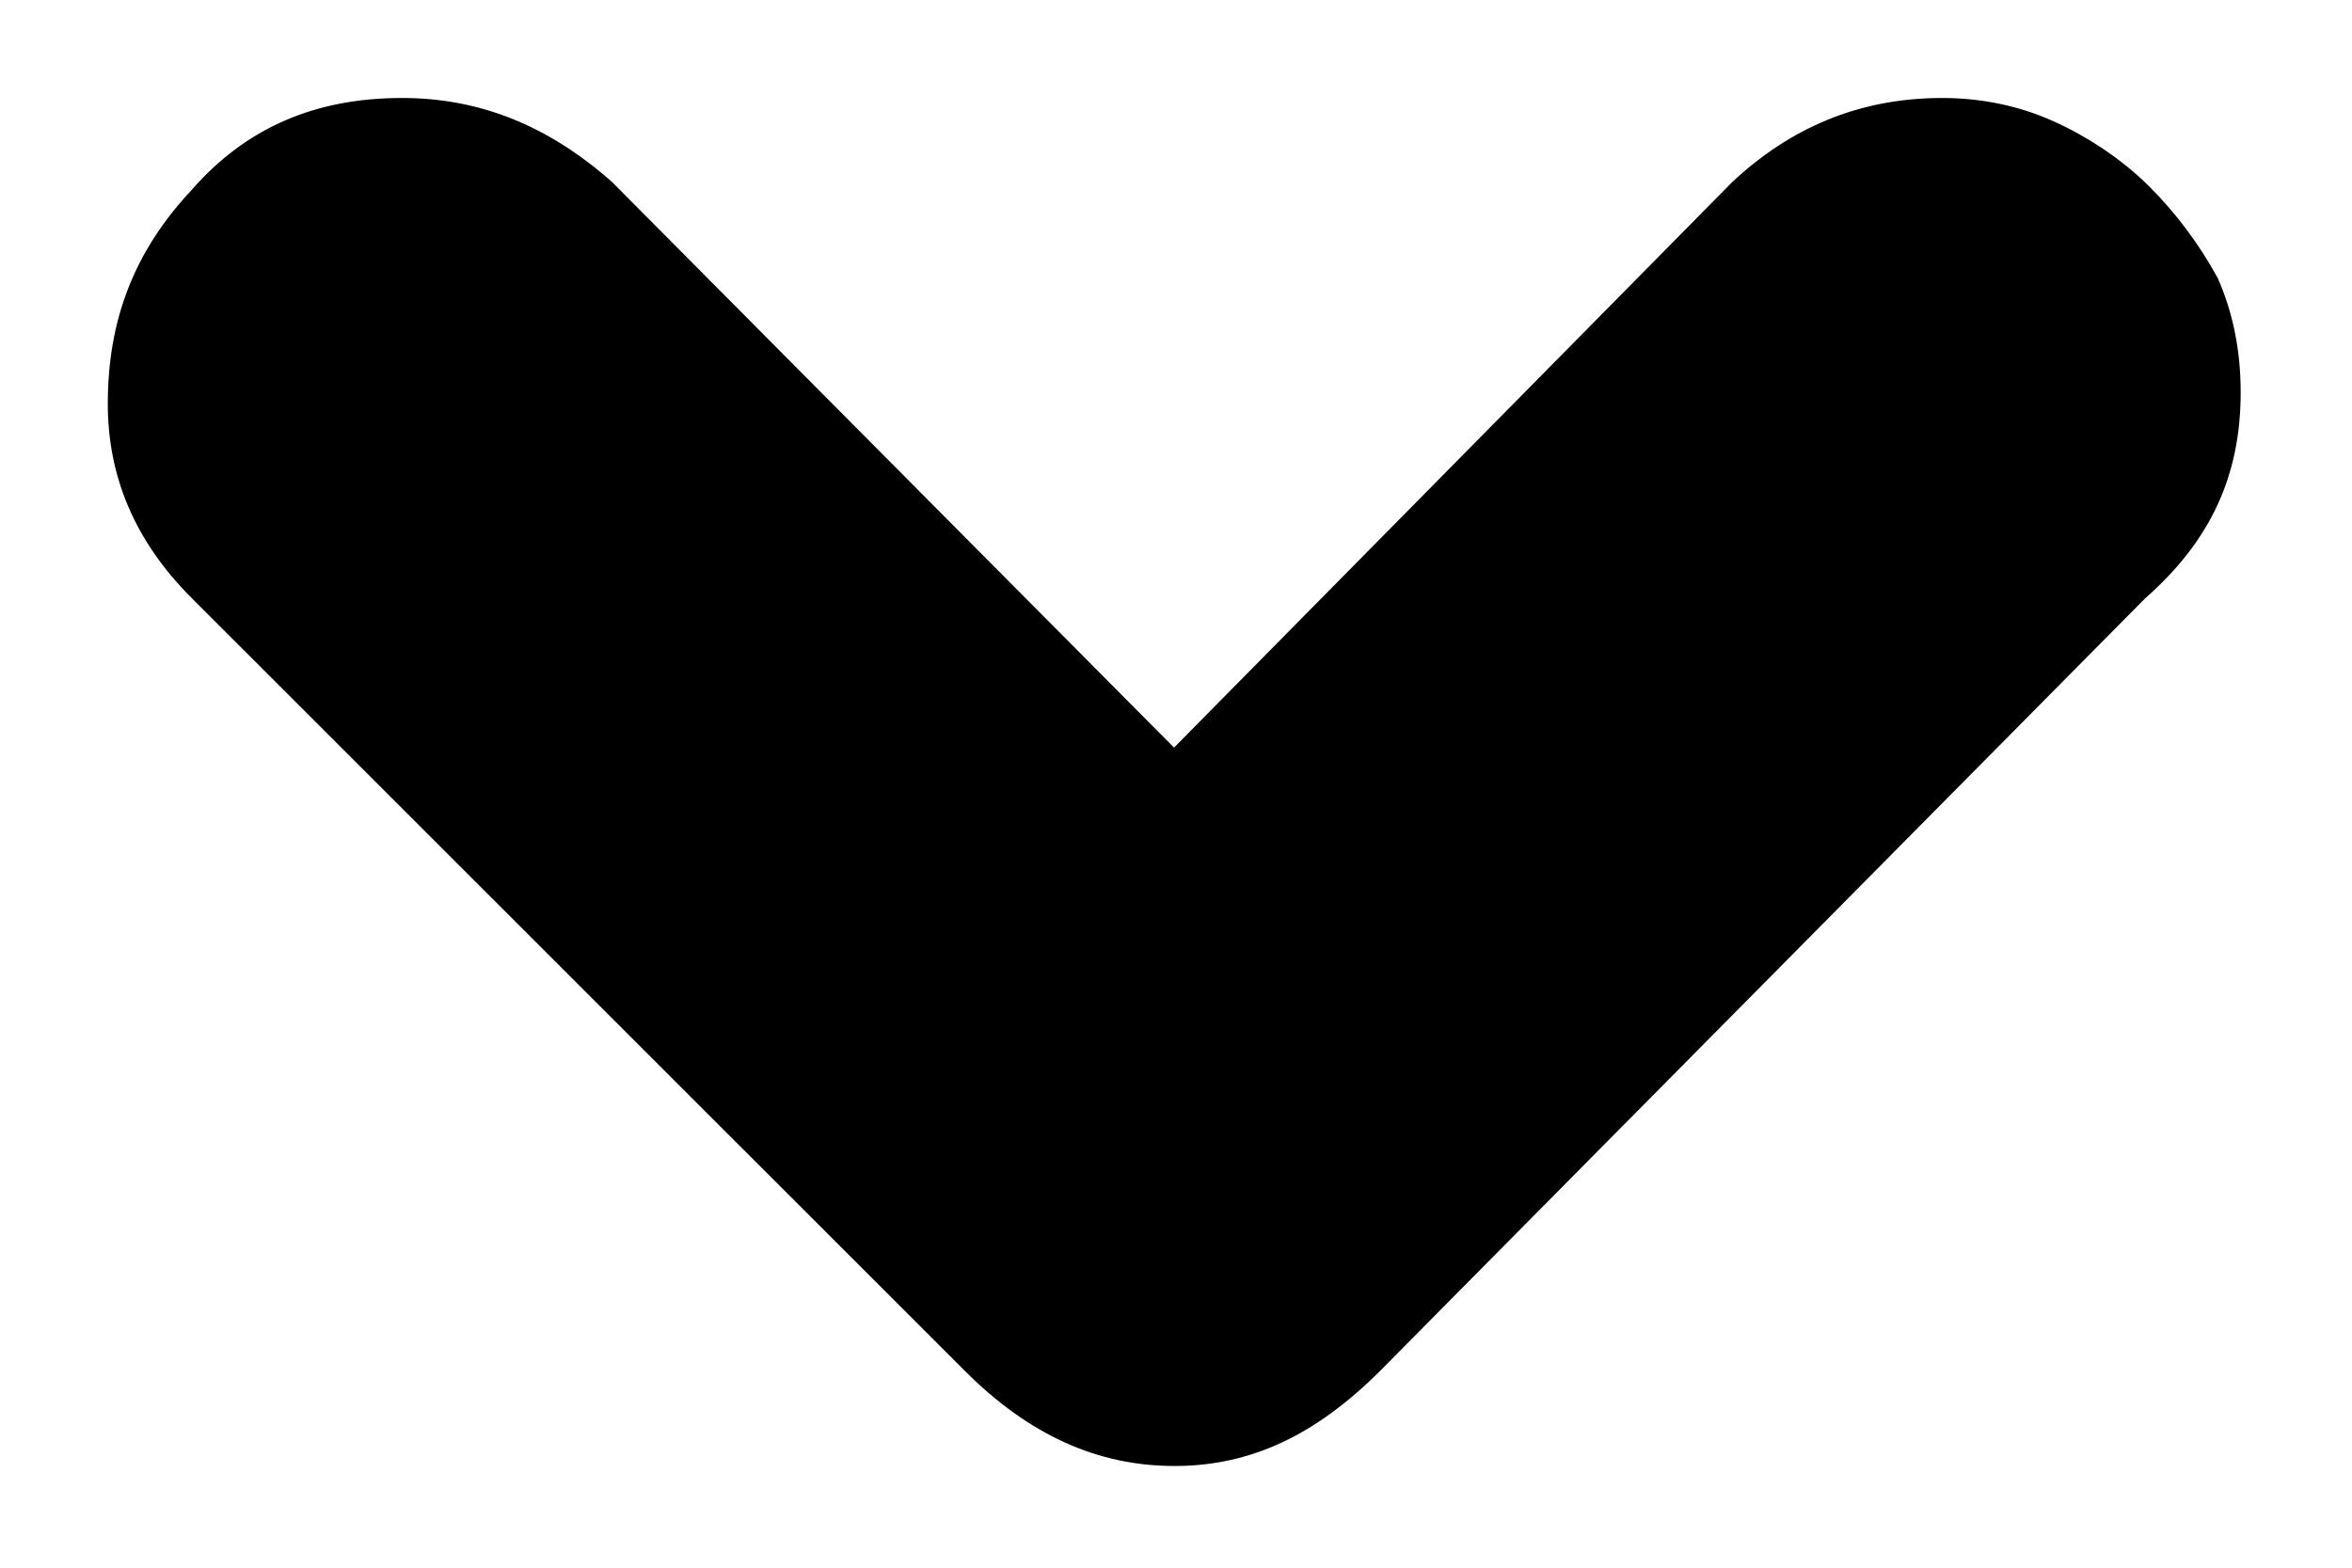
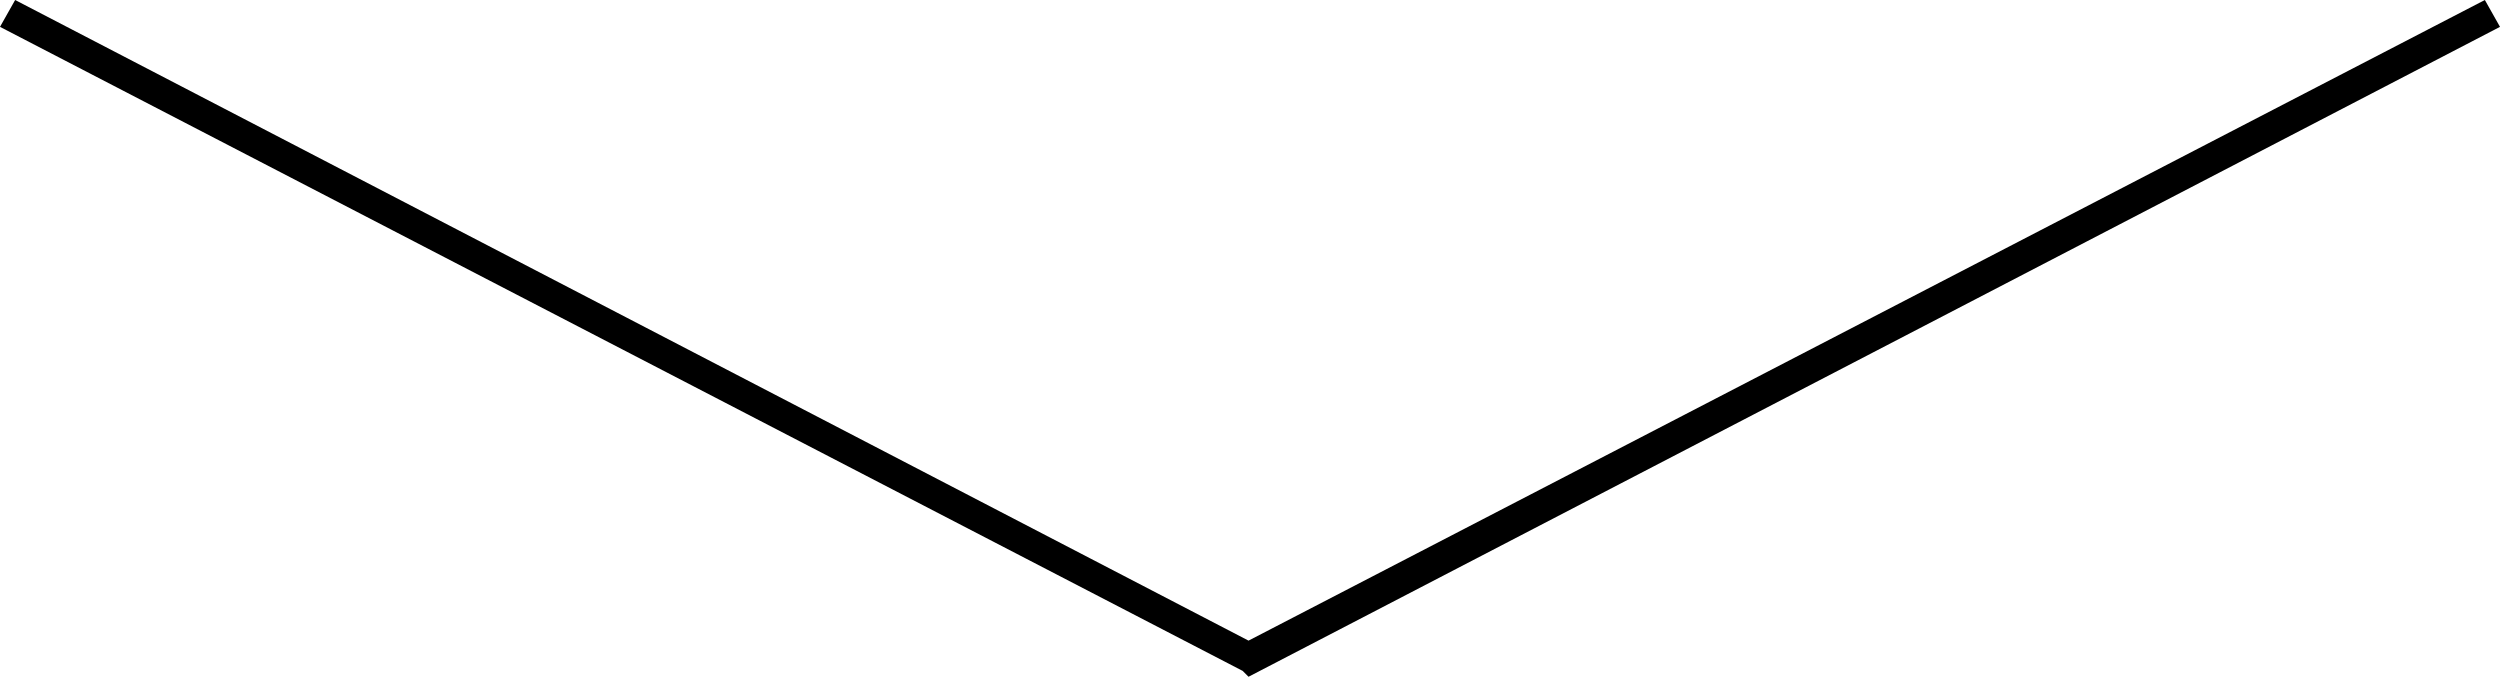
- <svg xmlns="http://www.w3.org/2000/svg" version="1.1" id="Layer_1" x="0px" y="0px" viewBox="0 0 1200 800" enable-background="new 0 0 1200 800" xml:space="preserve">
-   <g>
-     <path d="M599,381.5L883.8,92.9C913,65.6,948,50,991,50c19.5,0,39,3.9,56.5,11.8c17.5,7.8,35.1,19.5,48.8,33.1s25.4,29.2,35.1,46.8   c7.8,17.5,11.8,37,11.8,58.5c0,42.9-15.6,76-48.8,105.2l-390,393.9c-33.1,33.1-66.2,48.8-105.2,48.8s-74.1-15.6-107.2-48.8   l-394-393.9C68.6,276.1,55,243,55,206c0-42.9,13.6-78,42.9-109.2C125.2,65.6,160.2,50,205.1,50c39,0,74.1,13.6,107.2,42.9   L599,381.5z" />
+ <svg xmlns="http://www.w3.org/2000/svg" version="1.1" id="Layer_1" x="0px" y="0px" viewBox="0 186.7 512 138.6" enable-background="new 0 186.7 512 138.6" xml:space="preserve">
+   <g id="BG">
+ </g>
+   <g id="Layer_1_1_">
+     <g>
+       <polygon points="255.7,325.3 254.5,324.1 0,192.2 3.1,186.7 255.7,317.9 508.9,186.7 512,192.2   " />
+     </g>
  </g>
</svg>
